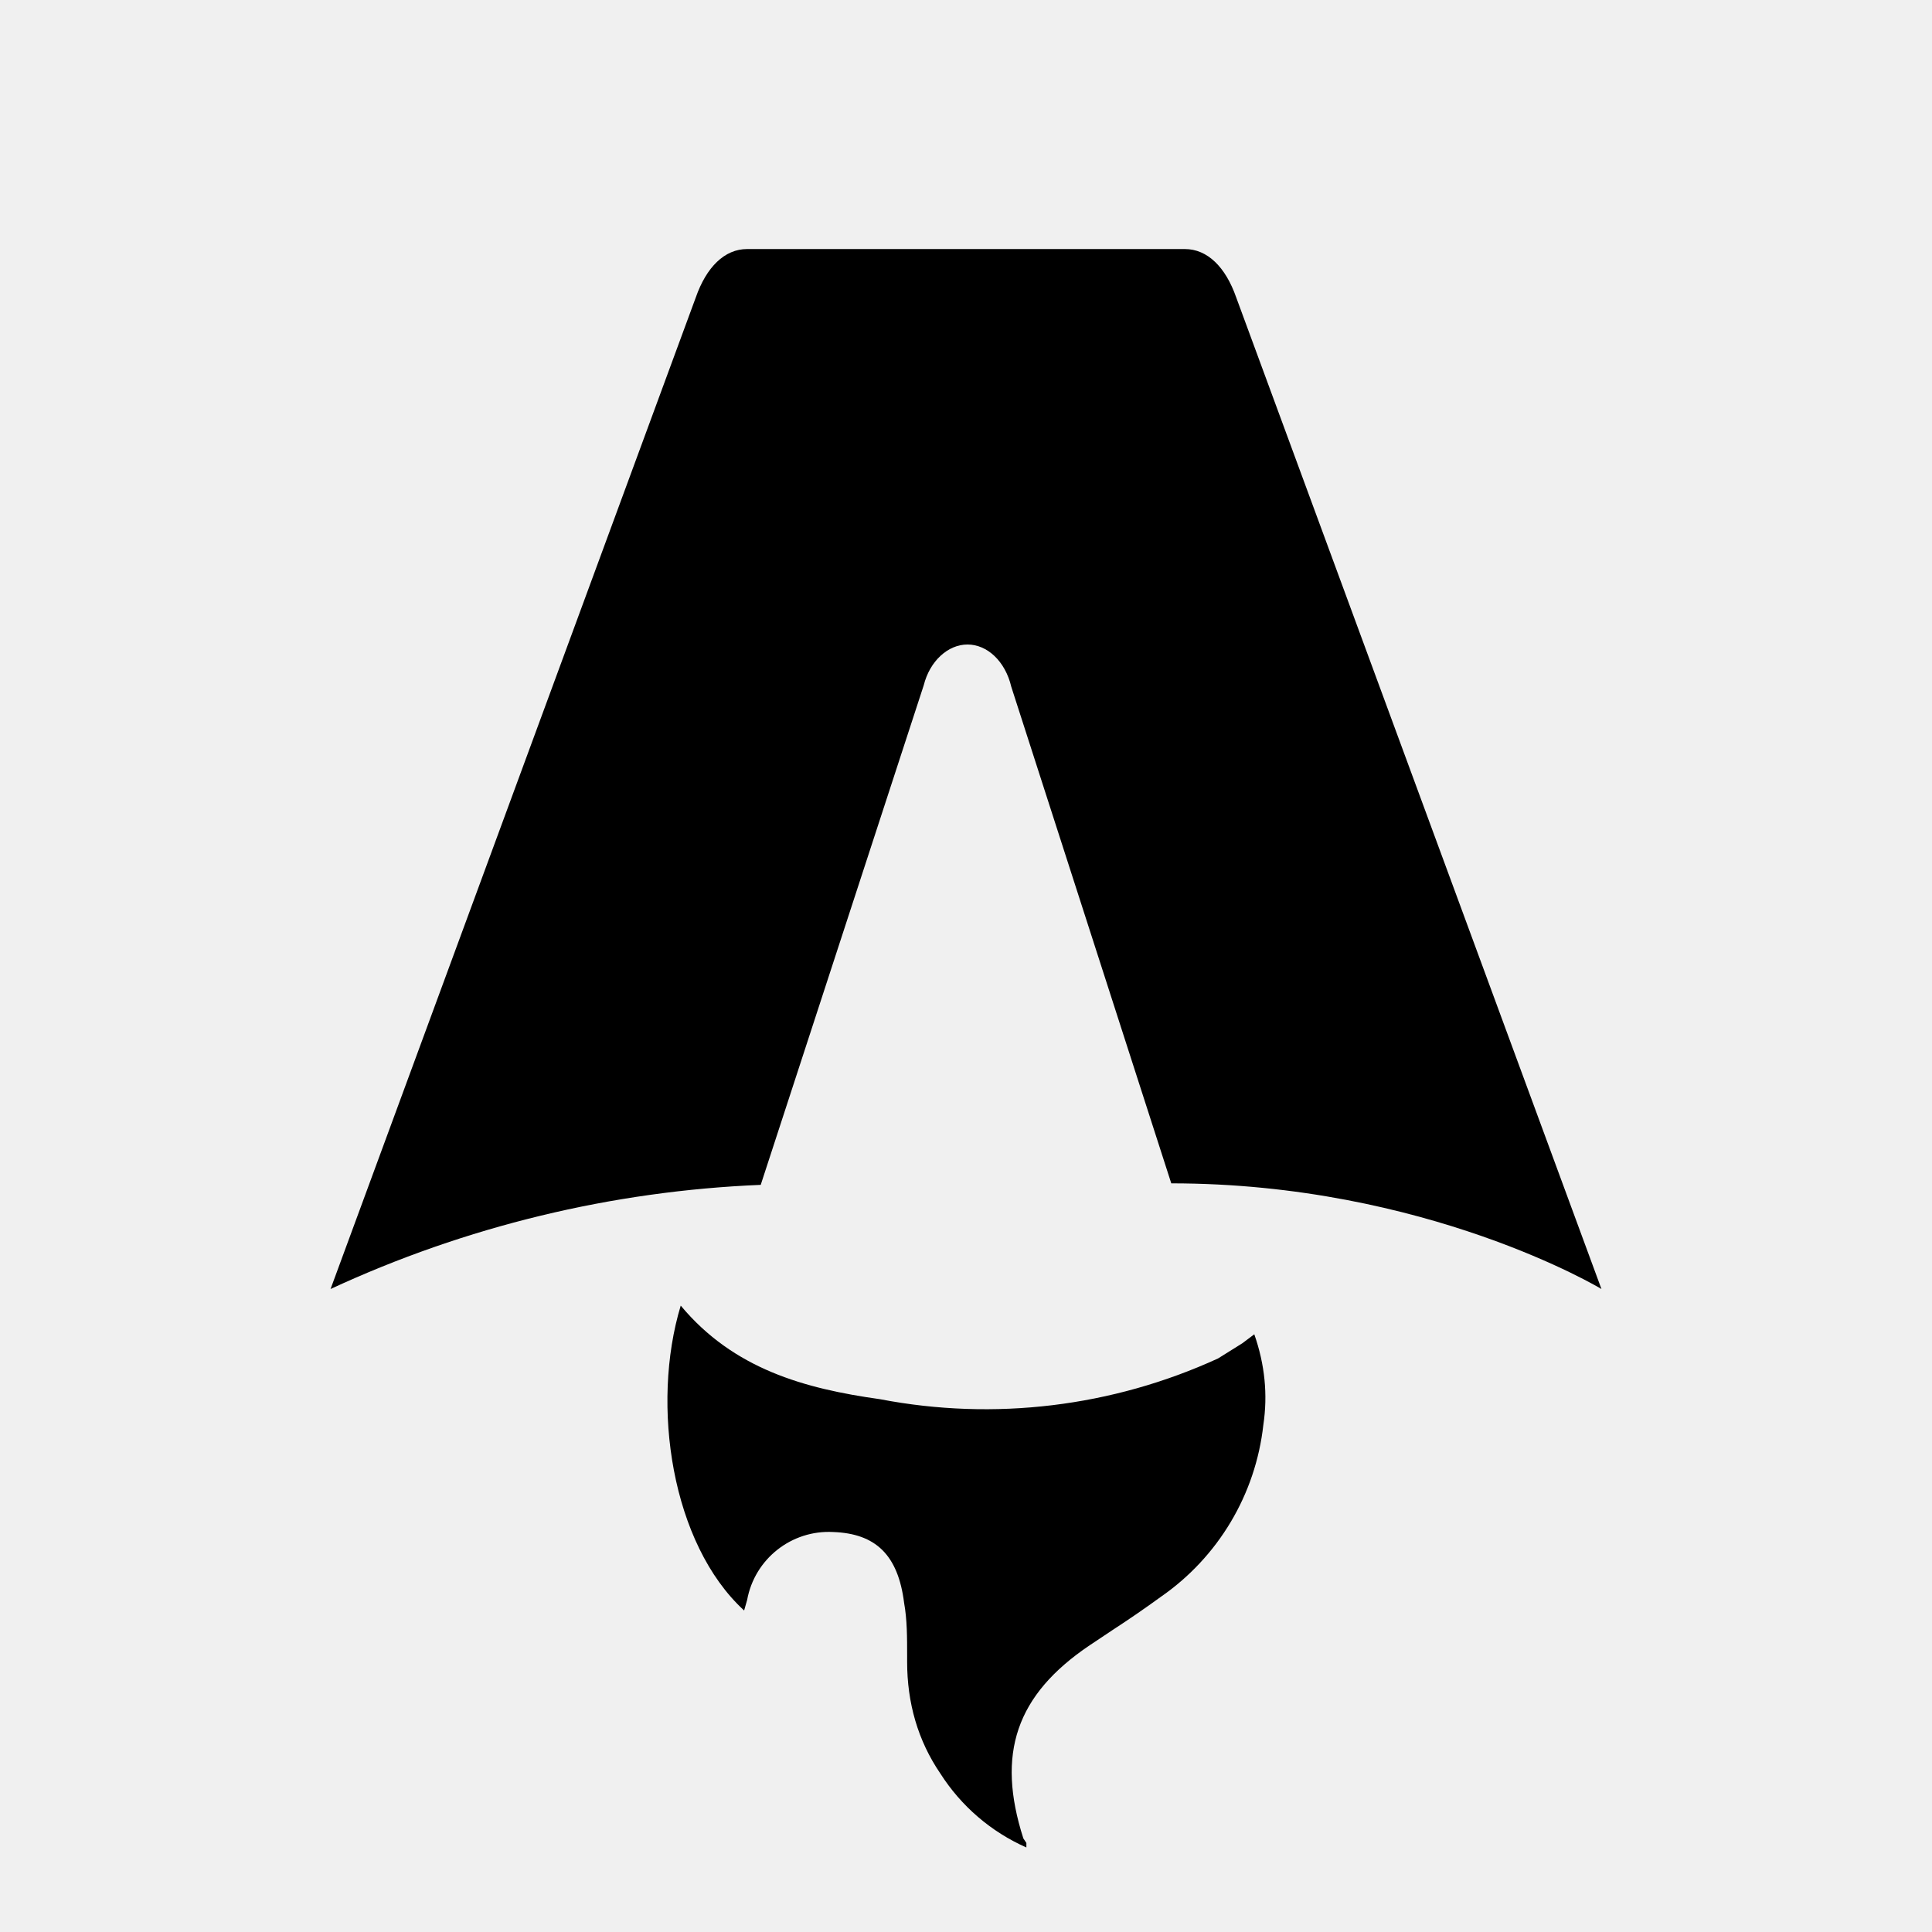
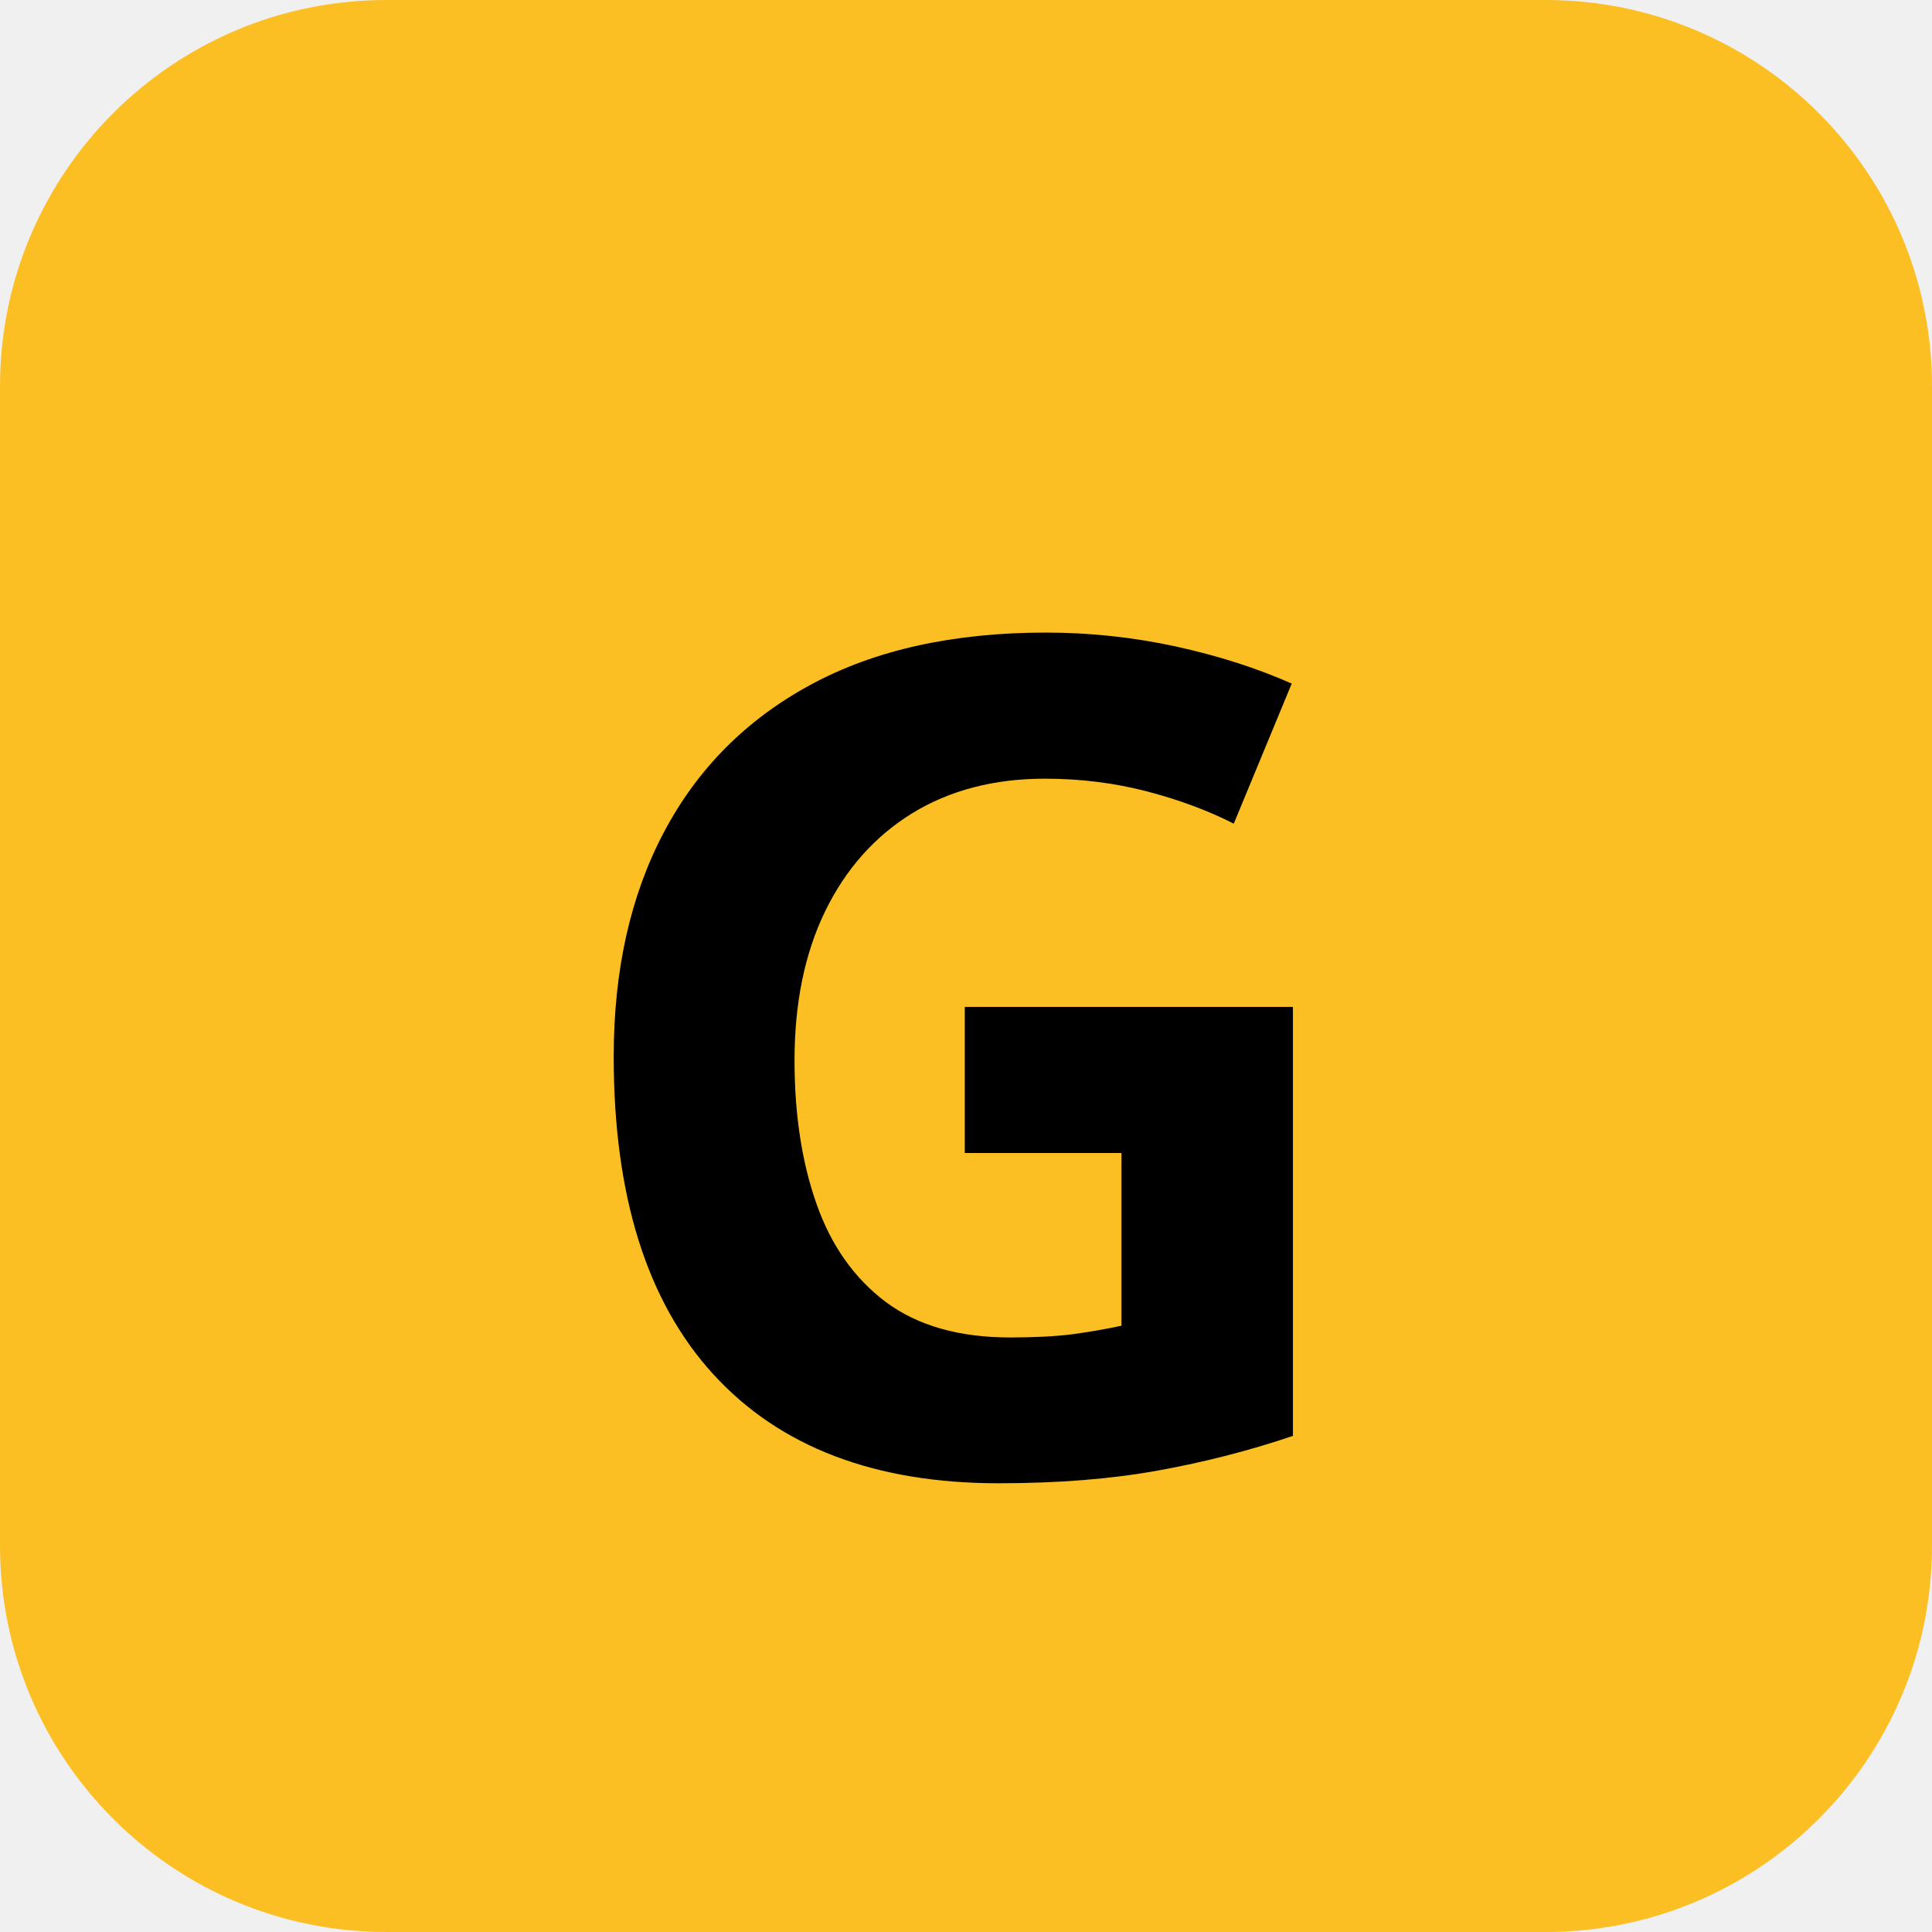
- <svg xmlns="http://www.w3.org/2000/svg" fill="none" viewBox="0 0 128 128">
-   <path d="M50.4 78.5a75.1 75.1 0 0 0-28.5 6.9l24.2-65.7c.7-2 1.9-3.2 3.4-3.2h29c1.5 0 2.7 1.2 3.4 3.2l24.2 65.7s-11.6-7-28.5-7L67 45.5c-.4-1.7-1.6-2.8-2.9-2.8-1.3 0-2.5 1.1-2.9 2.7L50.4 78.5Zm-1.1 28.2Zm-4.2-20.2c-2 6.6-.6 15.8 4.2 20.2a17.5 17.5 0 0 1 .2-.7 5.5 5.5 0 0 1 5.7-4.5c2.8.1 4.3 1.5 4.7 4.7.2 1.1.2 2.3.2 3.5v.4c0 2.7.7 5.2 2.2 7.4a13 13 0 0 0 5.7 4.9v-.3l-.2-.3c-1.8-5.6-.5-9.5 4.4-12.8l1.5-1a73 73 0 0 0 3.2-2.2 16 16 0 0 0 6.8-11.4c.3-2 .1-4-.6-6l-.8.6-1.6 1a37 37 0 0 1-22.4 2.7c-5-.7-9.7-2-13.2-6.2Z" />
-   <style>
-         path { fill: #000; }
-         @media (prefers-color-scheme: dark) {
-             path { fill: #FFF; }
-         }
-     </style>
+ <svg xmlns="http://www.w3.org/2000/svg" viewBox="0 0 100 100">
+   <rect width="100" height="100" rx="20" fill="#fbbf24" />
+   <text x="50%" y="55%" dominant-baseline="middle" text-anchor="middle" font-family="sans-serif" font-weight="900" font-size="60" fill="black">G</text>
</svg>
